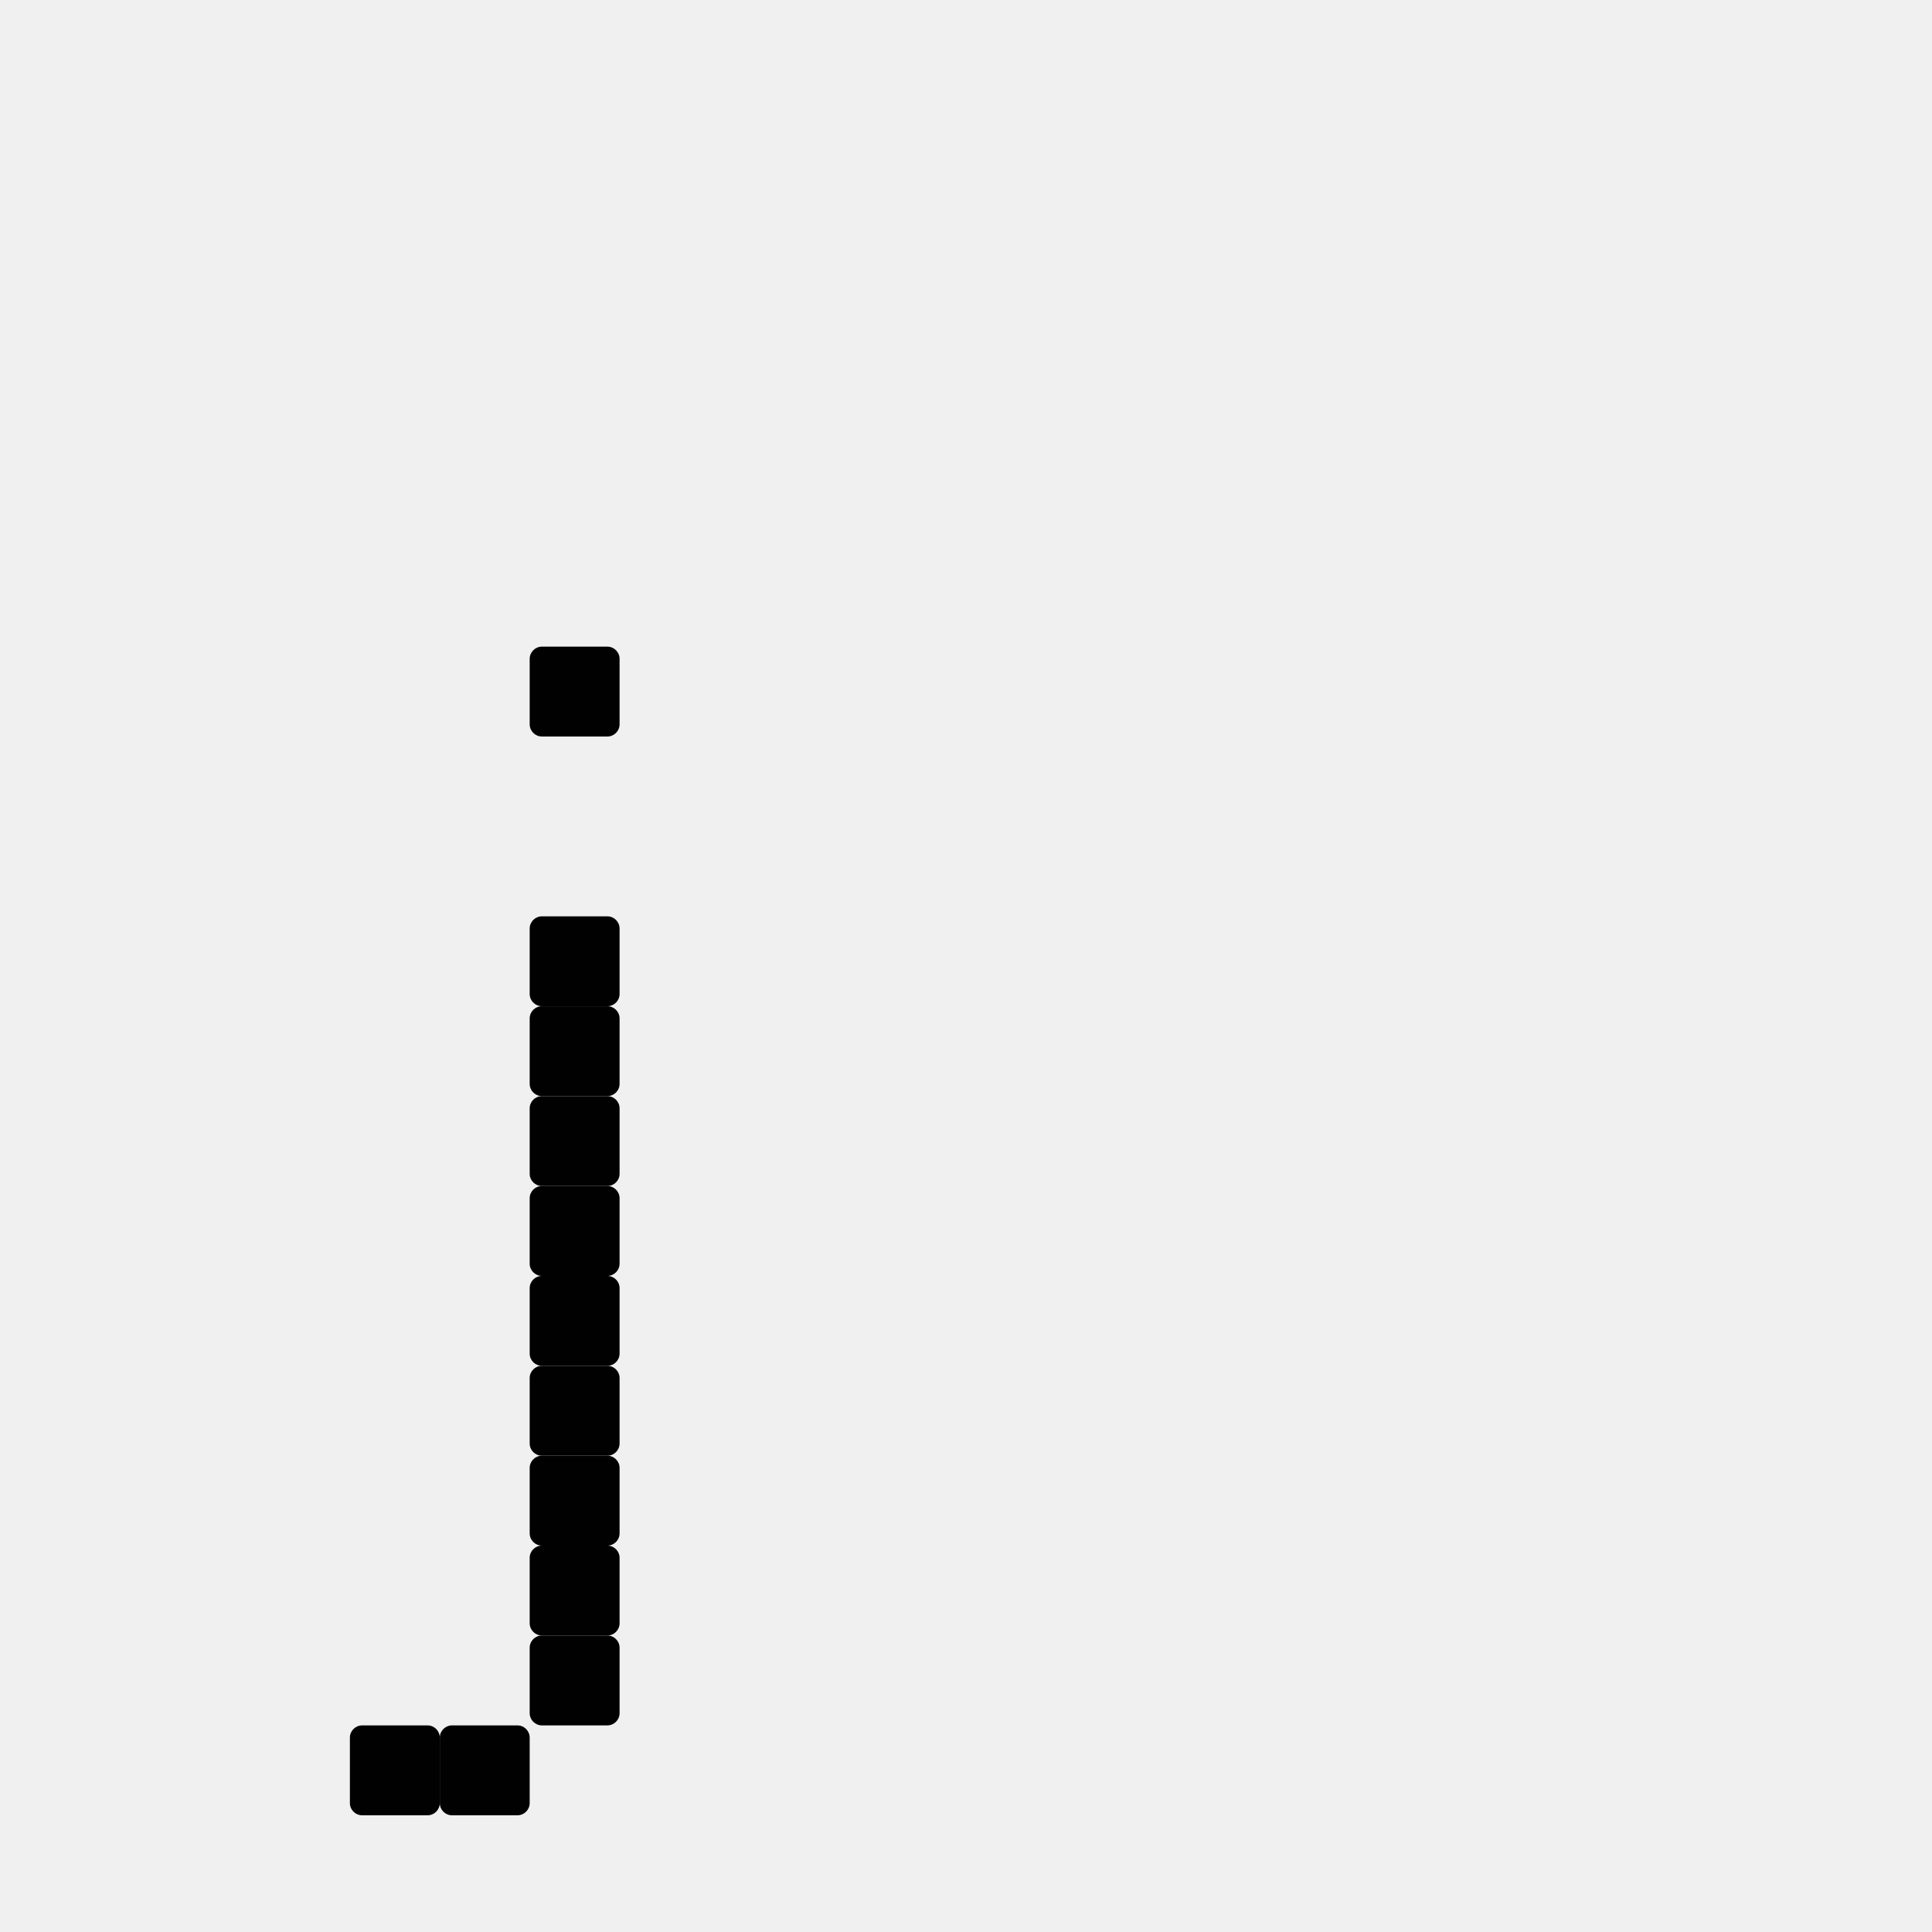
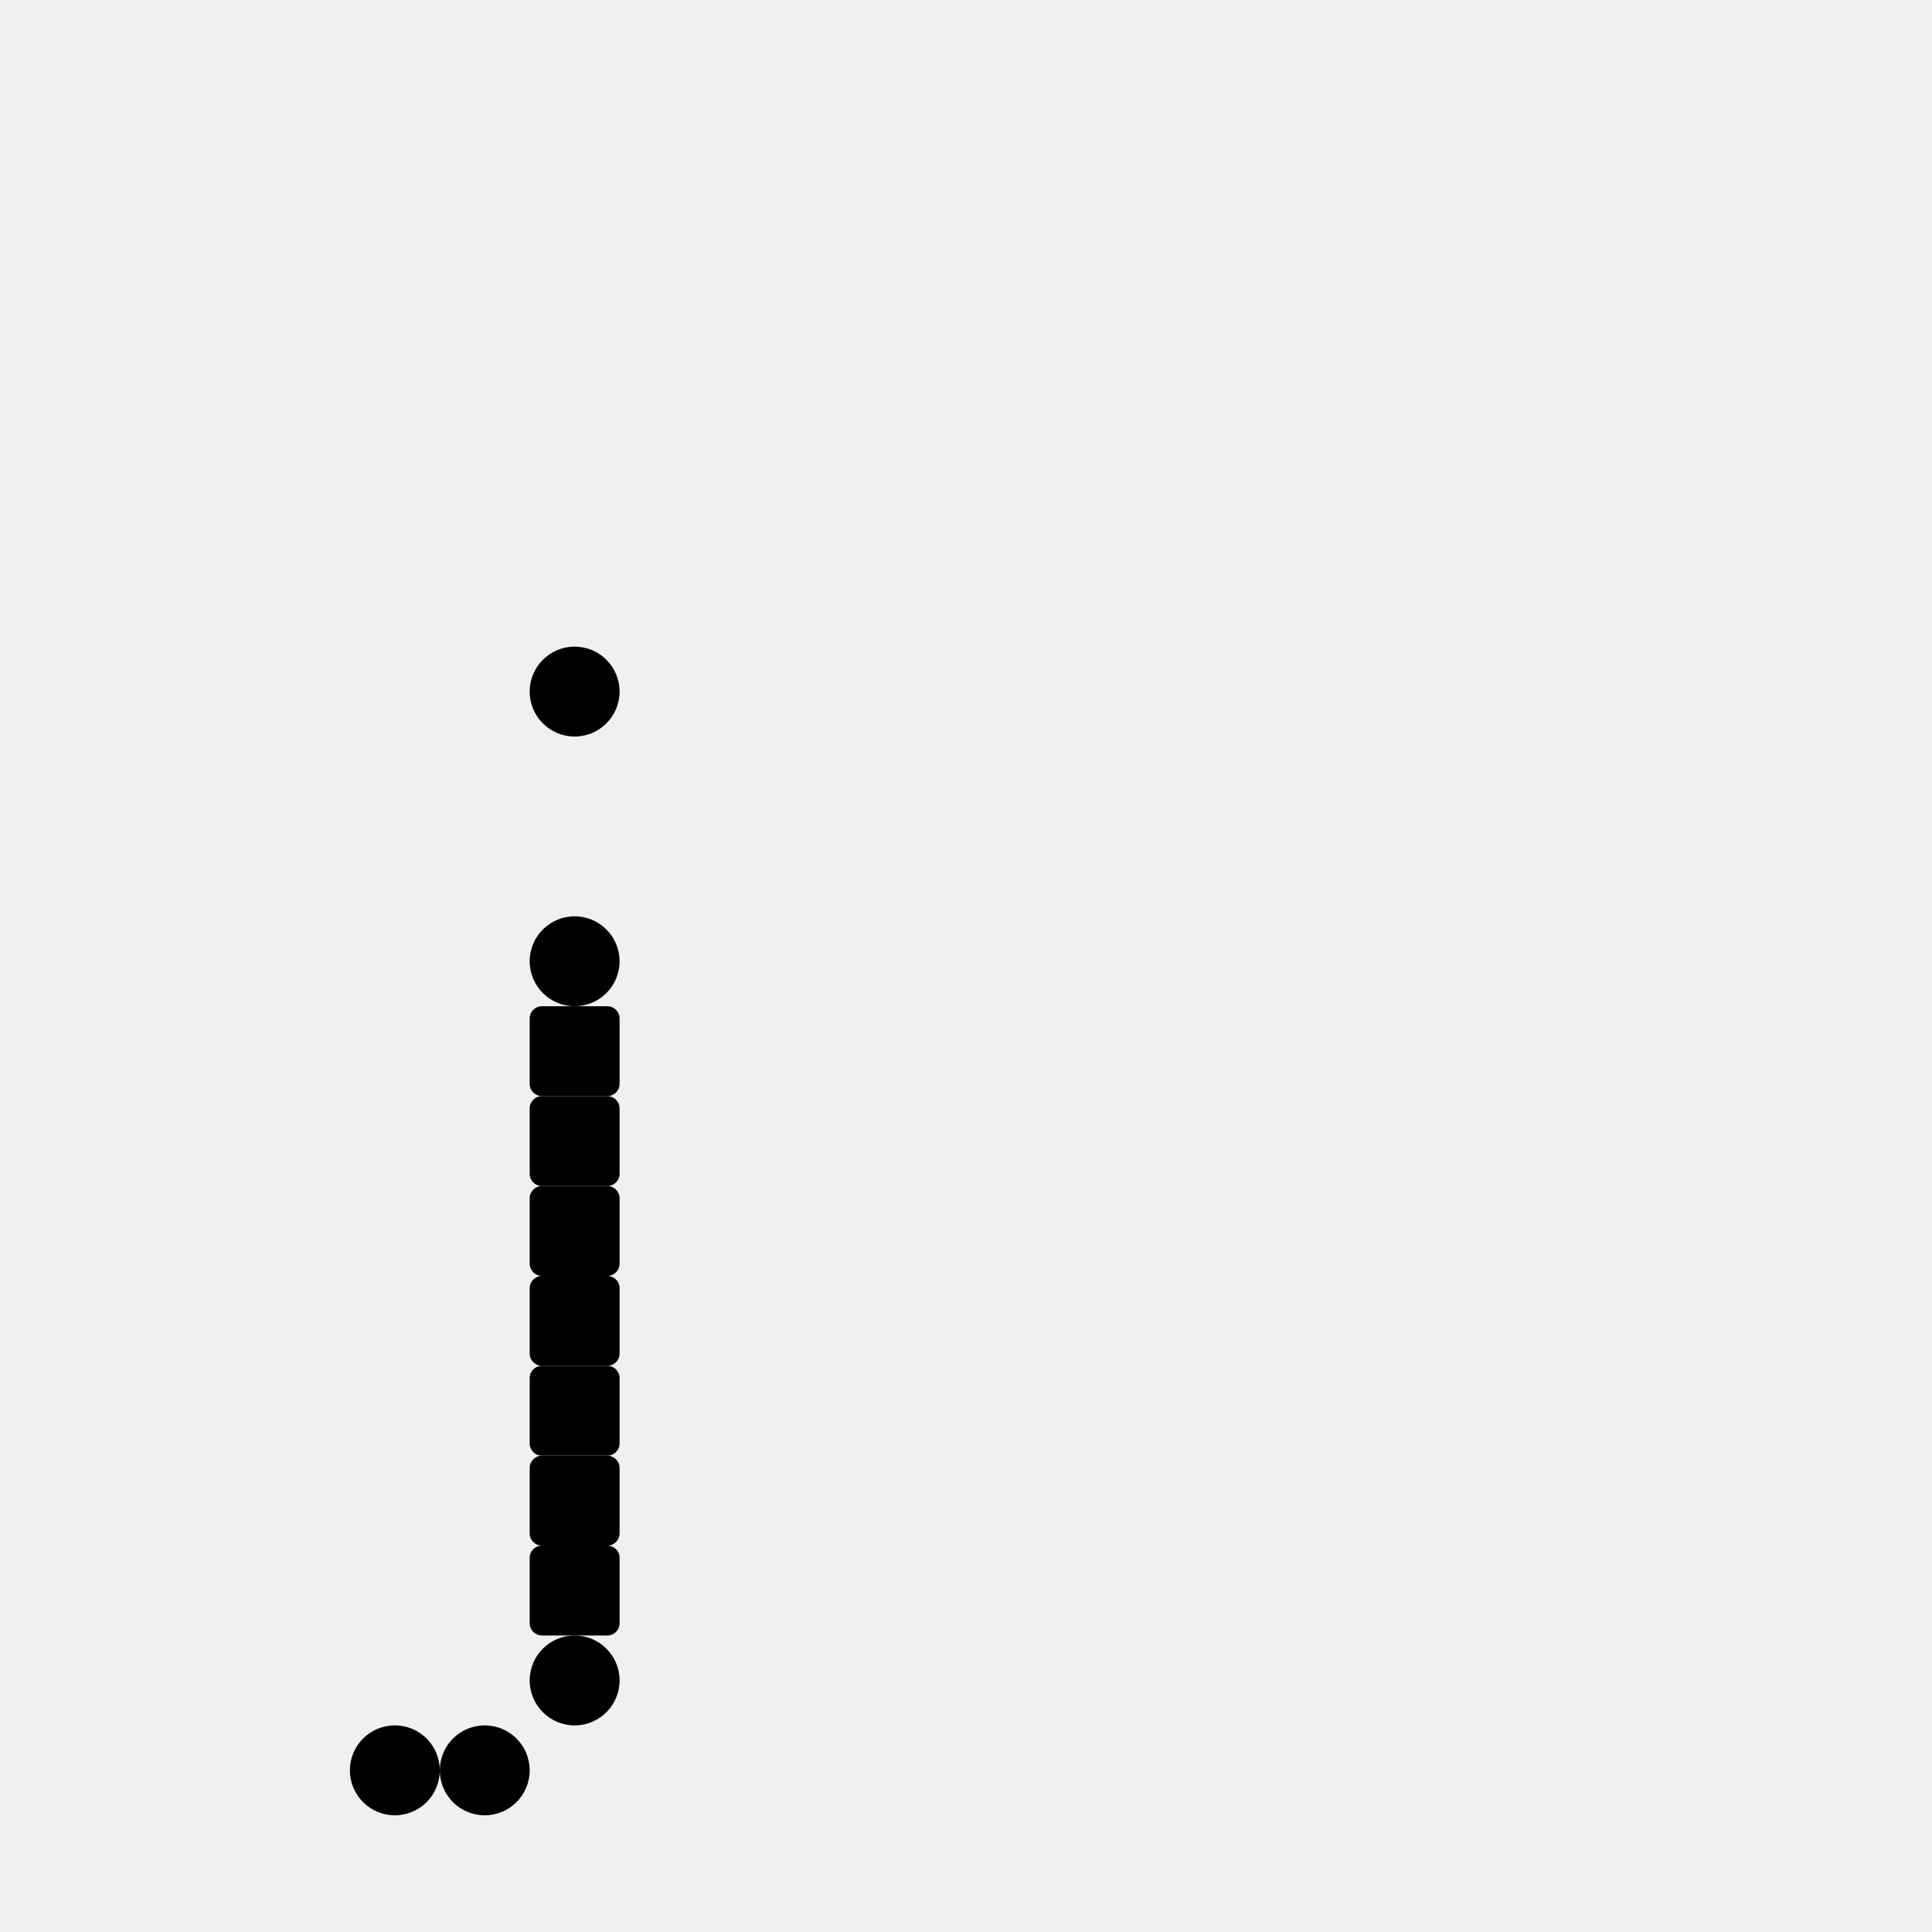
<svg xmlns="http://www.w3.org/2000/svg" width="1000" height="1000" viewBox="0 0 264.583 264.583" version="1.1" id="svg8">
  <defs id="defs2" />
  <g id="layer1" transform="translate(0,-32.41665)">
    <rect style="fill:#010101;fill-opacity:1;fill-rule:nonzero;stroke:#ffffff;stroke-width:0;stroke-miterlimit:4;stroke-dasharray:none;stroke-opacity:1;paint-order:normal" id="rect840" width="21.545" height="21.545" x="-28.272" y="96.673" ry="2.94" />
    <rect style="fill:#010101;fill-opacity:1;fill-rule:nonzero;stroke:#ffffff;stroke-width:0;stroke-miterlimit:4;stroke-dasharray:none;stroke-opacity:1;paint-order:normal" id="rect1236" width="12.311" height="12.311" x="-27.203" y="157.905" ry="1.68" />
-     <rect style="fill:#010101;fill-opacity:1;fill-rule:nonzero;stroke:#ffffff;stroke-width:0;stroke-miterlimit:4;stroke-dasharray:none;stroke-opacity:1;paint-order:normal" id="rect182" width="12.311" height="12.311" x="72.539" y="256.395" ry="1.68" />
    <rect ry="1.68" y="194.838" x="72.539" height="12.311" width="12.311" id="rect857" style="fill:#010101;fill-opacity:1;fill-rule:nonzero;stroke:#ffffff;stroke-width:0;stroke-miterlimit:4;stroke-dasharray:none;stroke-opacity:1;paint-order:normal" />
    <rect ry="1.68" y="207.15" x="72.539" height="12.311" width="12.311" id="rect859" style="fill:#010101;fill-opacity:1;fill-rule:nonzero;stroke:#ffffff;stroke-width:0;stroke-miterlimit:4;stroke-dasharray:none;stroke-opacity:1;paint-order:normal" />
    <rect style="fill:#010101;fill-opacity:1;fill-rule:nonzero;stroke:#ffffff;stroke-width:0;stroke-miterlimit:4;stroke-dasharray:none;stroke-opacity:1;paint-order:normal" id="rect861" width="12.311" height="12.311" x="72.539" y="219.461" ry="1.68" />
    <rect ry="1.68" y="170.216" x="72.539" height="12.311" width="12.311" id="rect863" style="fill:#010101;fill-opacity:1;fill-rule:nonzero;stroke:#ffffff;stroke-width:0;stroke-miterlimit:4;stroke-dasharray:none;stroke-opacity:1;paint-order:normal" />
    <rect style="fill:#010101;fill-opacity:1;fill-rule:nonzero;stroke:#ffffff;stroke-width:0;stroke-miterlimit:4;stroke-dasharray:none;stroke-opacity:1;paint-order:normal" id="rect865" width="12.311" height="12.311" x="72.539" y="231.772" ry="1.68" />
    <rect style="fill:#010101;fill-opacity:1;fill-rule:nonzero;stroke:#ffffff;stroke-width:0;stroke-miterlimit:4;stroke-dasharray:none;stroke-opacity:1;paint-order:normal" id="rect867" width="12.311" height="12.311" x="72.539" y="244.083" ry="1.68" />
    <rect style="fill:#010101;fill-opacity:1;fill-rule:nonzero;stroke:#ffffff;stroke-width:0;stroke-miterlimit:4;stroke-dasharray:none;stroke-opacity:1;paint-order:normal" id="rect869" width="12.311" height="12.311" x="72.539" y="182.527" ry="1.68" />
-     <rect ry="1.68" y="157.905" x="72.539" height="12.311" width="12.311" id="rect871" style="fill:#010101;fill-opacity:1;fill-rule:nonzero;stroke:#ffffff;stroke-width:0;stroke-miterlimit:4;stroke-dasharray:none;stroke-opacity:1;paint-order:normal" />
-     <rect style="fill:#010101;fill-opacity:1;fill-rule:nonzero;stroke:#ffffff;stroke-width:0;stroke-miterlimit:4;stroke-dasharray:none;stroke-opacity:1;paint-order:normal" id="rect875" width="12.311" height="12.311" x="72.539" y="120.971" ry="1.68" />
-     <rect ry="1.68" y="268.706" x="60.228" height="12.311" width="12.311" id="rect877" style="fill:#010101;fill-opacity:1;fill-rule:nonzero;stroke:#ffffff;stroke-width:0;stroke-miterlimit:4;stroke-dasharray:none;stroke-opacity:1;paint-order:normal" />
-     <rect style="fill:#010101;fill-opacity:1;fill-rule:nonzero;stroke:#ffffff;stroke-width:0;stroke-miterlimit:4;stroke-dasharray:none;stroke-opacity:1;paint-order:normal" id="rect879" width="12.311" height="12.311" x="47.917" y="268.706" ry="1.68" />
+     <rect ry="6.156" y="173.958" x="-27.203" height="12.311" width="12.311" id="rect841-3" style="fill:#010101;fill-opacity:1;fill-rule:nonzero;stroke:#ffffff;stroke-width:0;stroke-miterlimit:4;stroke-dasharray:none;stroke-opacity:1;paint-order:normal" />
+     <rect style="fill:#010101;fill-opacity:1;fill-rule:nonzero;stroke:#ffffff;stroke-width:0;stroke-miterlimit:4;stroke-dasharray:none;stroke-opacity:1;paint-order:normal" id="rect7250" width="12.311" height="12.311" x="72.539" y="157.905" ry="6.156" />
+     <rect ry="6.156" y="268.706" x="47.917" height="12.311" width="12.311" id="rect7252" style="fill:#010101;fill-opacity:1;fill-rule:nonzero;stroke:#ffffff;stroke-width:0;stroke-miterlimit:4;stroke-dasharray:none;stroke-opacity:1;paint-order:normal" />
+     <rect style="fill:#010101;fill-opacity:1;fill-rule:nonzero;stroke:#ffffff;stroke-width:0;stroke-miterlimit:4;stroke-dasharray:none;stroke-opacity:1;paint-order:normal" id="rect7254" width="12.311" height="12.311" x="60.228" y="268.706" ry="6.156" />
+     <rect ry="6.156" y="256.395" x="72.539" height="12.311" width="12.311" id="rect7256" style="fill:#010101;fill-opacity:1;fill-rule:nonzero;stroke:#ffffff;stroke-width:0;stroke-miterlimit:4;stroke-dasharray:none;stroke-opacity:1;paint-order:normal" />
+     <rect style="fill:#010101;fill-opacity:1;fill-rule:nonzero;stroke:#ffffff;stroke-width:0;stroke-miterlimit:4;stroke-dasharray:none;stroke-opacity:1;paint-order:normal" id="rect7260" width="12.311" height="12.311" x="72.539" y="120.971" ry="6.156" />
  </g>
</svg>
